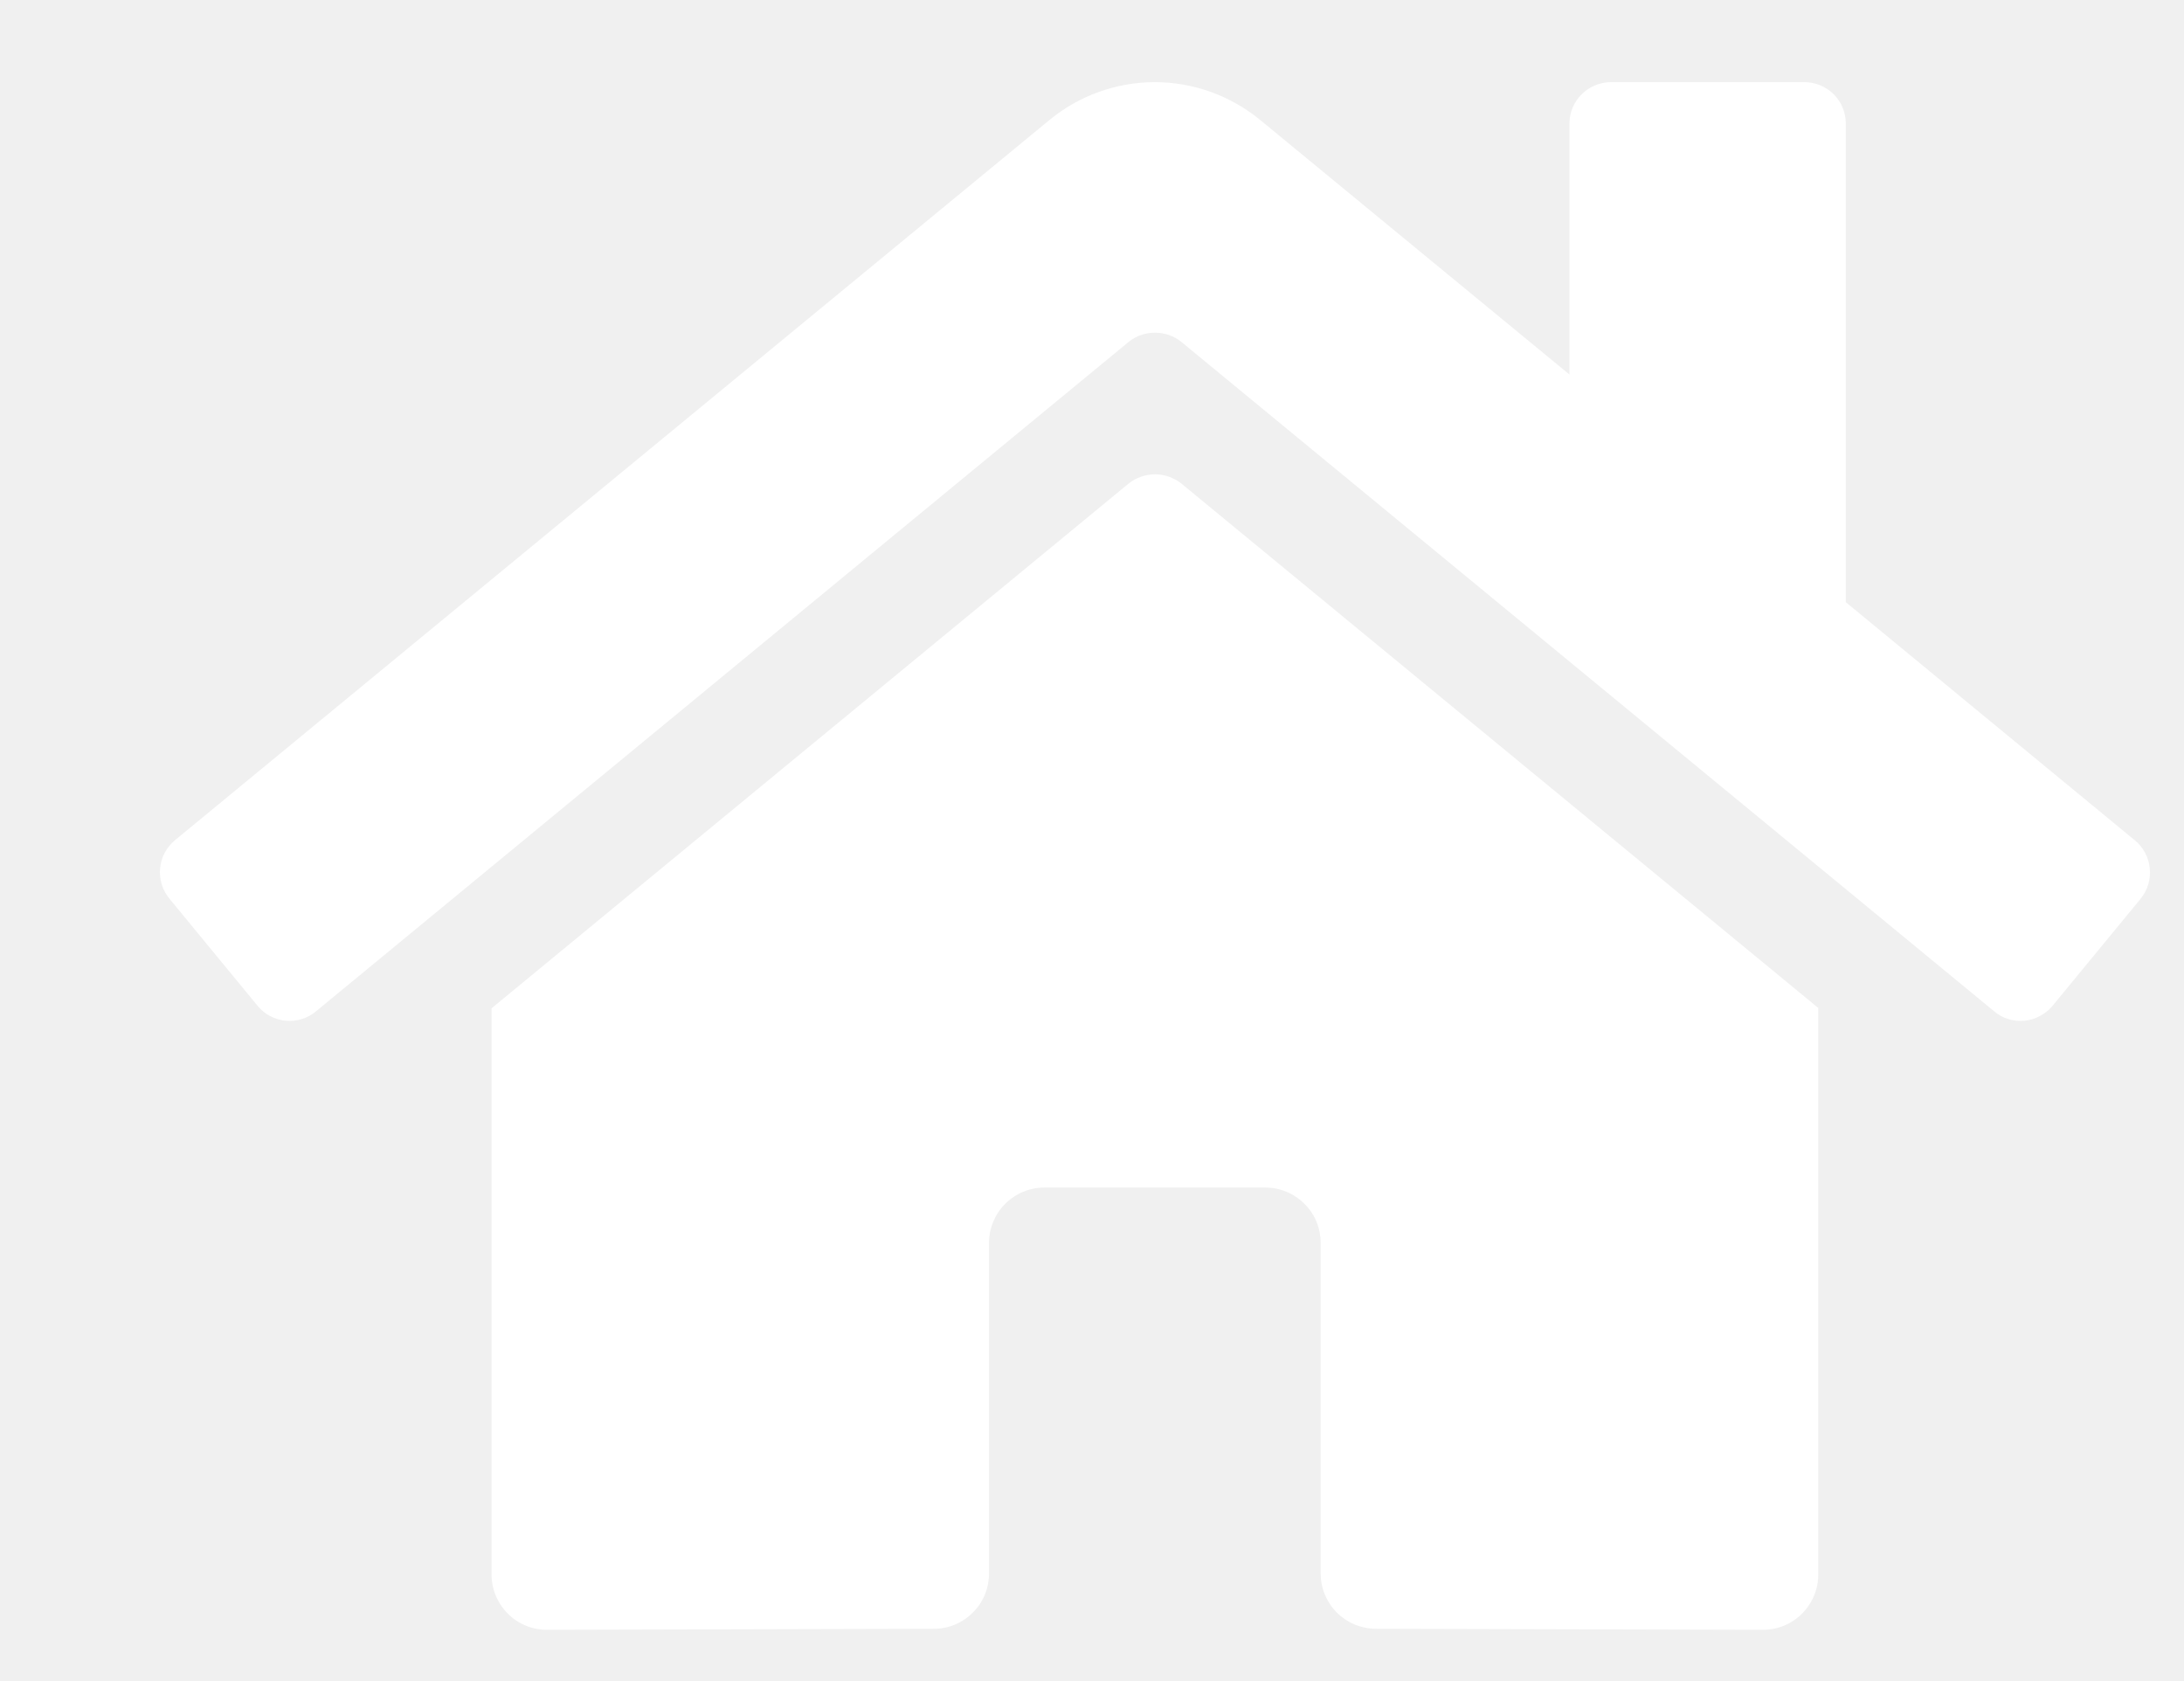
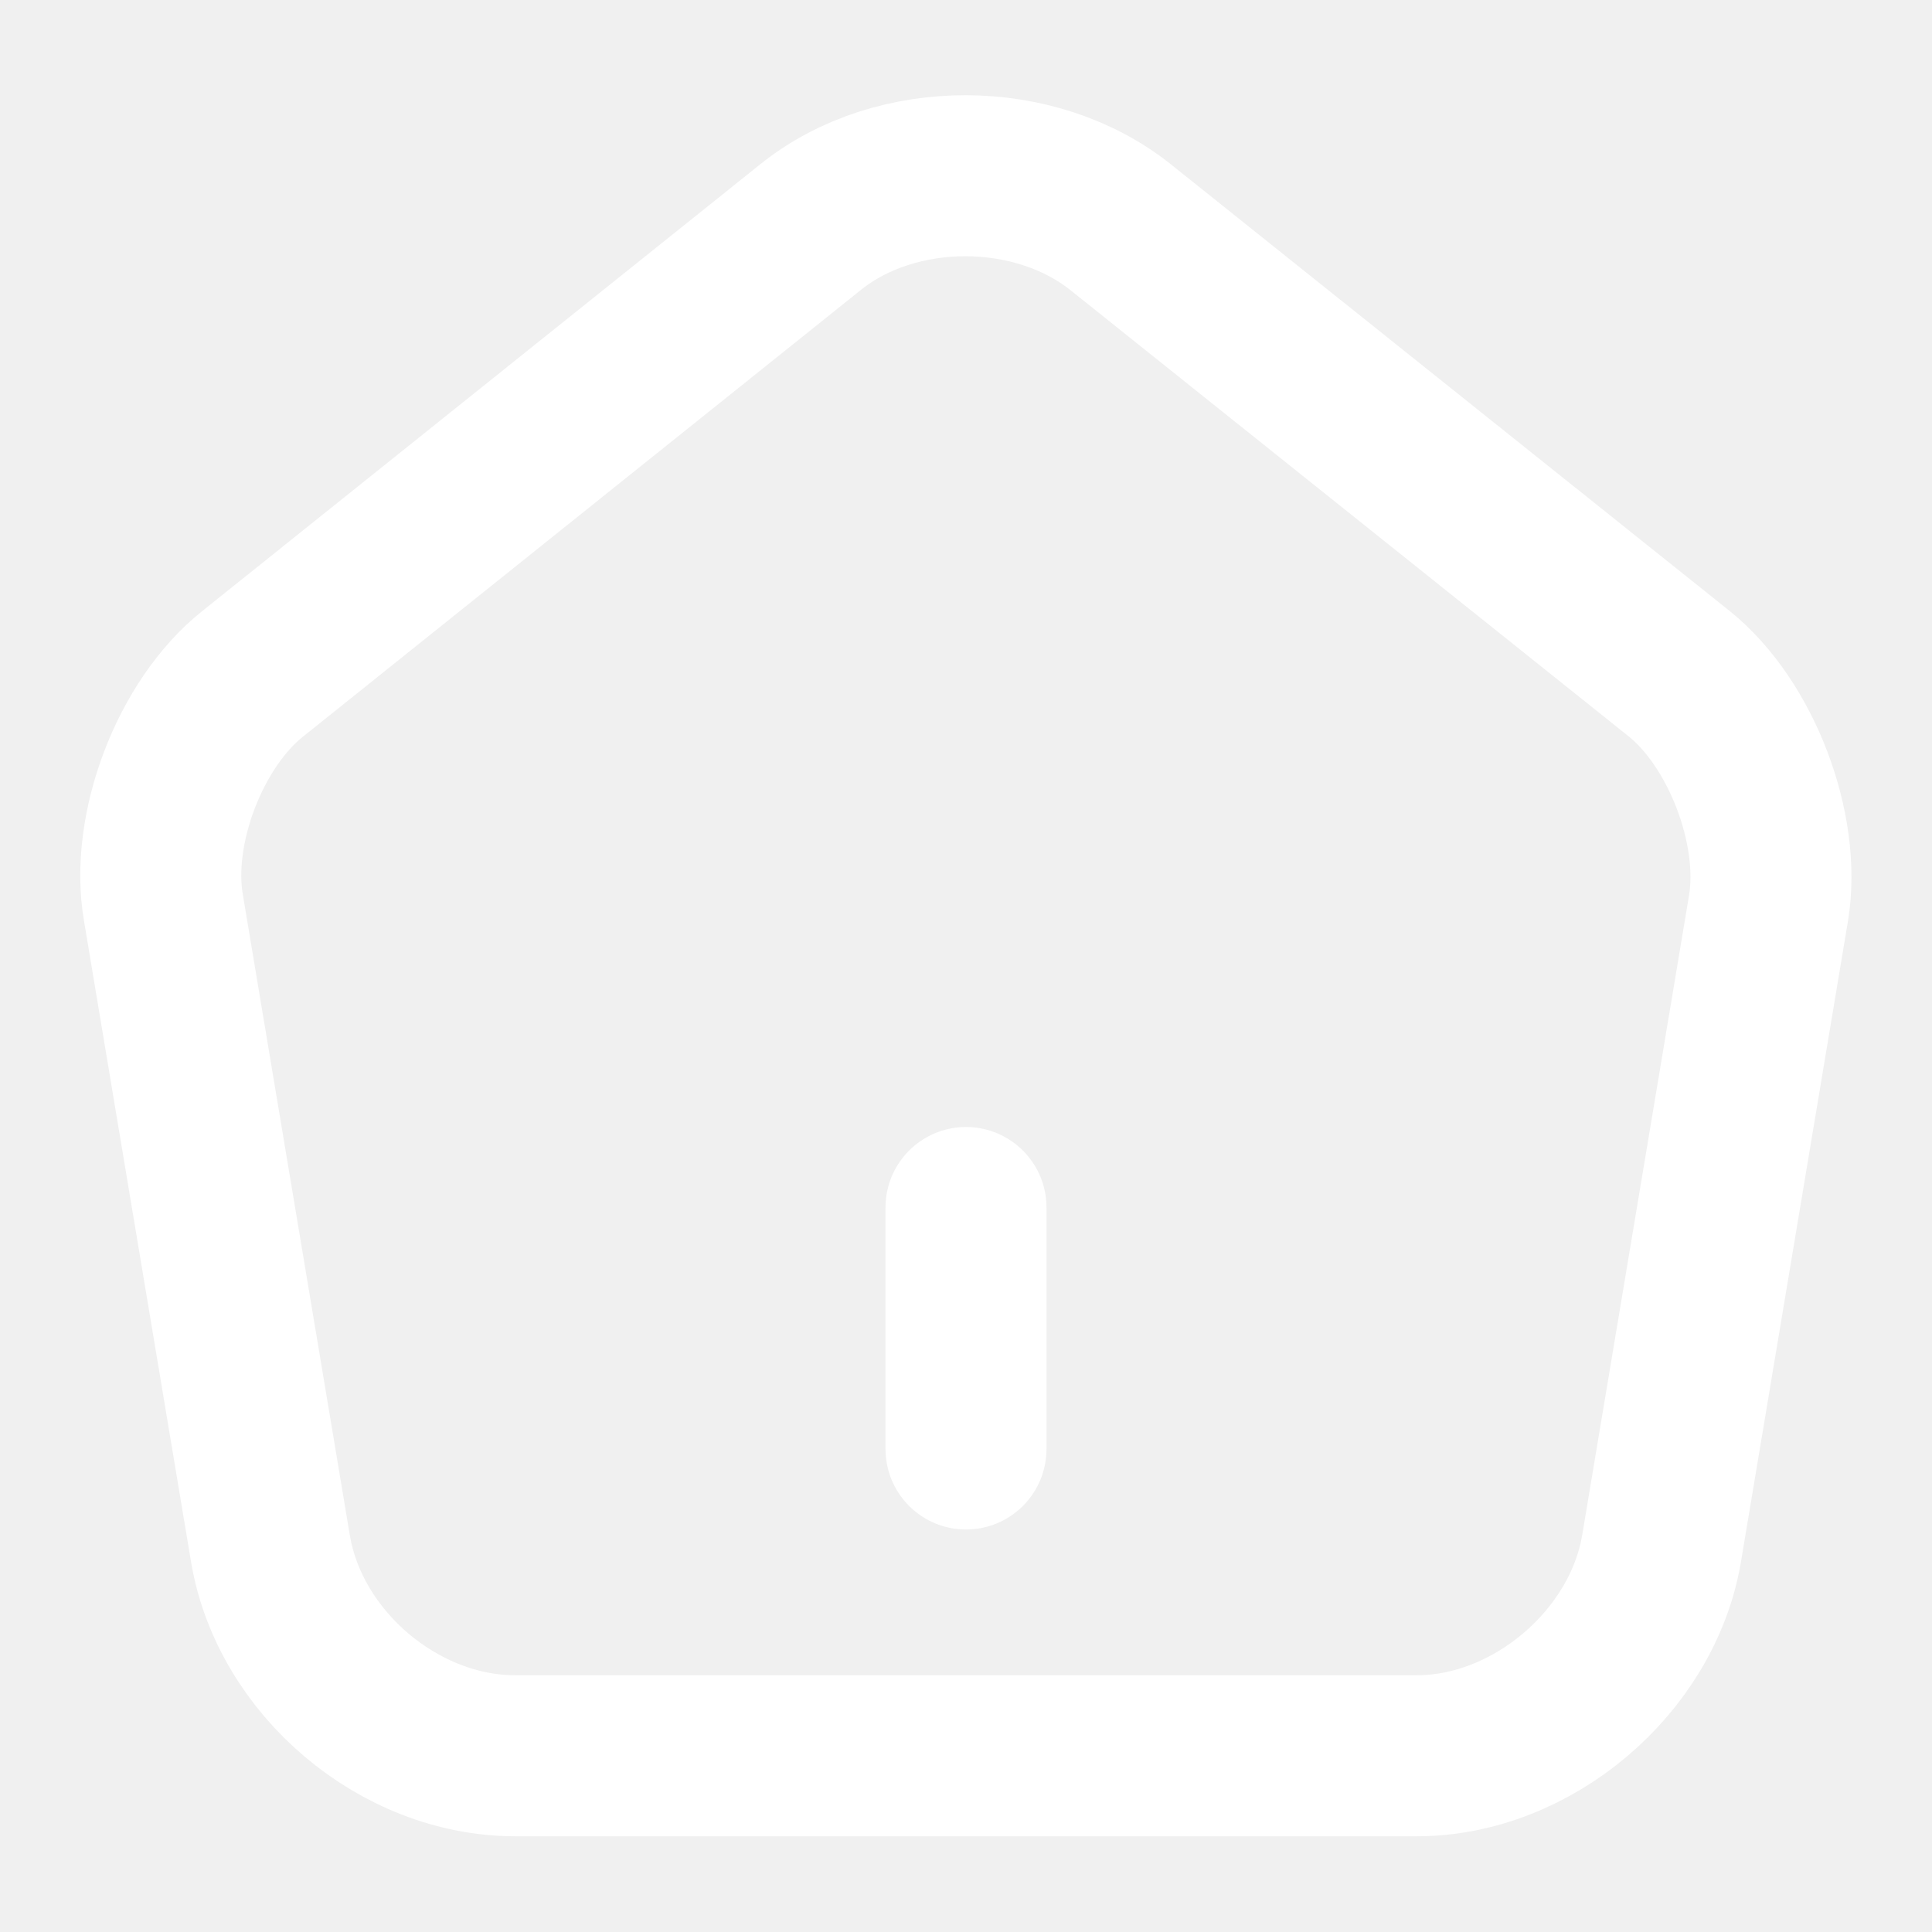
- <svg xmlns="http://www.w3.org/2000/svg" width="13" height="10" viewBox="0 0 13 10" fill="none">
-   <path d="M6.718 2.878L2.926 6.001V9.371C2.926 9.459 2.961 9.542 3.023 9.604C3.084 9.666 3.168 9.7 3.255 9.7L5.56 9.694C5.647 9.694 5.73 9.659 5.791 9.597C5.853 9.536 5.887 9.452 5.887 9.365V7.397C5.887 7.31 5.922 7.226 5.983 7.165C6.045 7.103 6.129 7.068 6.216 7.068H7.532C7.619 7.068 7.703 7.103 7.765 7.165C7.827 7.226 7.861 7.31 7.861 7.397V9.364C7.861 9.407 7.869 9.45 7.886 9.49C7.902 9.53 7.927 9.567 7.957 9.597C7.988 9.628 8.024 9.652 8.064 9.669C8.104 9.685 8.147 9.694 8.19 9.694L10.494 9.7C10.581 9.7 10.665 9.666 10.726 9.604C10.788 9.542 10.823 9.459 10.823 9.371V5.999L7.032 2.878C6.988 2.843 6.932 2.823 6.875 2.823C6.818 2.823 6.762 2.843 6.718 2.878ZM12.707 5.001L10.987 3.584V0.735C10.987 0.67 10.961 0.607 10.915 0.561C10.869 0.515 10.806 0.489 10.741 0.489H9.589C9.524 0.489 9.461 0.515 9.415 0.561C9.368 0.607 9.342 0.67 9.342 0.735V2.229L7.501 0.714C7.324 0.569 7.103 0.489 6.874 0.489C6.645 0.489 6.423 0.569 6.247 0.714L1.041 5.001C1.016 5.022 0.996 5.047 0.98 5.076C0.965 5.104 0.956 5.136 0.953 5.168C0.95 5.2 0.953 5.233 0.963 5.264C0.972 5.295 0.988 5.323 1.008 5.348L1.533 5.986C1.553 6.011 1.579 6.032 1.607 6.047C1.636 6.062 1.667 6.072 1.7 6.075C1.732 6.078 1.765 6.075 1.796 6.065C1.827 6.056 1.856 6.04 1.881 6.019L6.718 2.035C6.762 1.999 6.818 1.98 6.875 1.98C6.932 1.98 6.988 1.999 7.032 2.035L11.87 6.019C11.895 6.04 11.923 6.056 11.954 6.065C11.985 6.075 12.018 6.078 12.05 6.075C12.082 6.072 12.114 6.063 12.142 6.047C12.171 6.032 12.196 6.012 12.217 5.987L12.742 5.349C12.762 5.324 12.778 5.295 12.787 5.264C12.796 5.233 12.8 5.2 12.796 5.168C12.793 5.135 12.784 5.104 12.768 5.075C12.753 5.047 12.732 5.021 12.707 5.001Z" fill="white" />
+ <svg xmlns="http://www.w3.org/2000/svg" width="18" height="18" viewBox="0 0 18 18" fill="none">
+   <path d="M9 13.5V11.25" stroke="white" stroke-width="1.5" stroke-linecap="round" stroke-linejoin="round" />
+   <path d="M7.553 2.115L2.355 6.277C1.77 6.742 1.395 7.725 1.523 8.46L2.52 14.43C2.7 15.495 3.72 16.358 4.8 16.358H13.2C14.273 16.358 15.3 15.488 15.48 14.43L16.477 8.46C16.598 7.725 16.223 6.742 15.645 6.277L10.447 2.122C9.645 1.477 8.348 1.477 7.553 2.115Z" stroke="white" stroke-width="1.5" stroke-linecap="round" stroke-linejoin="round" />
</svg>
